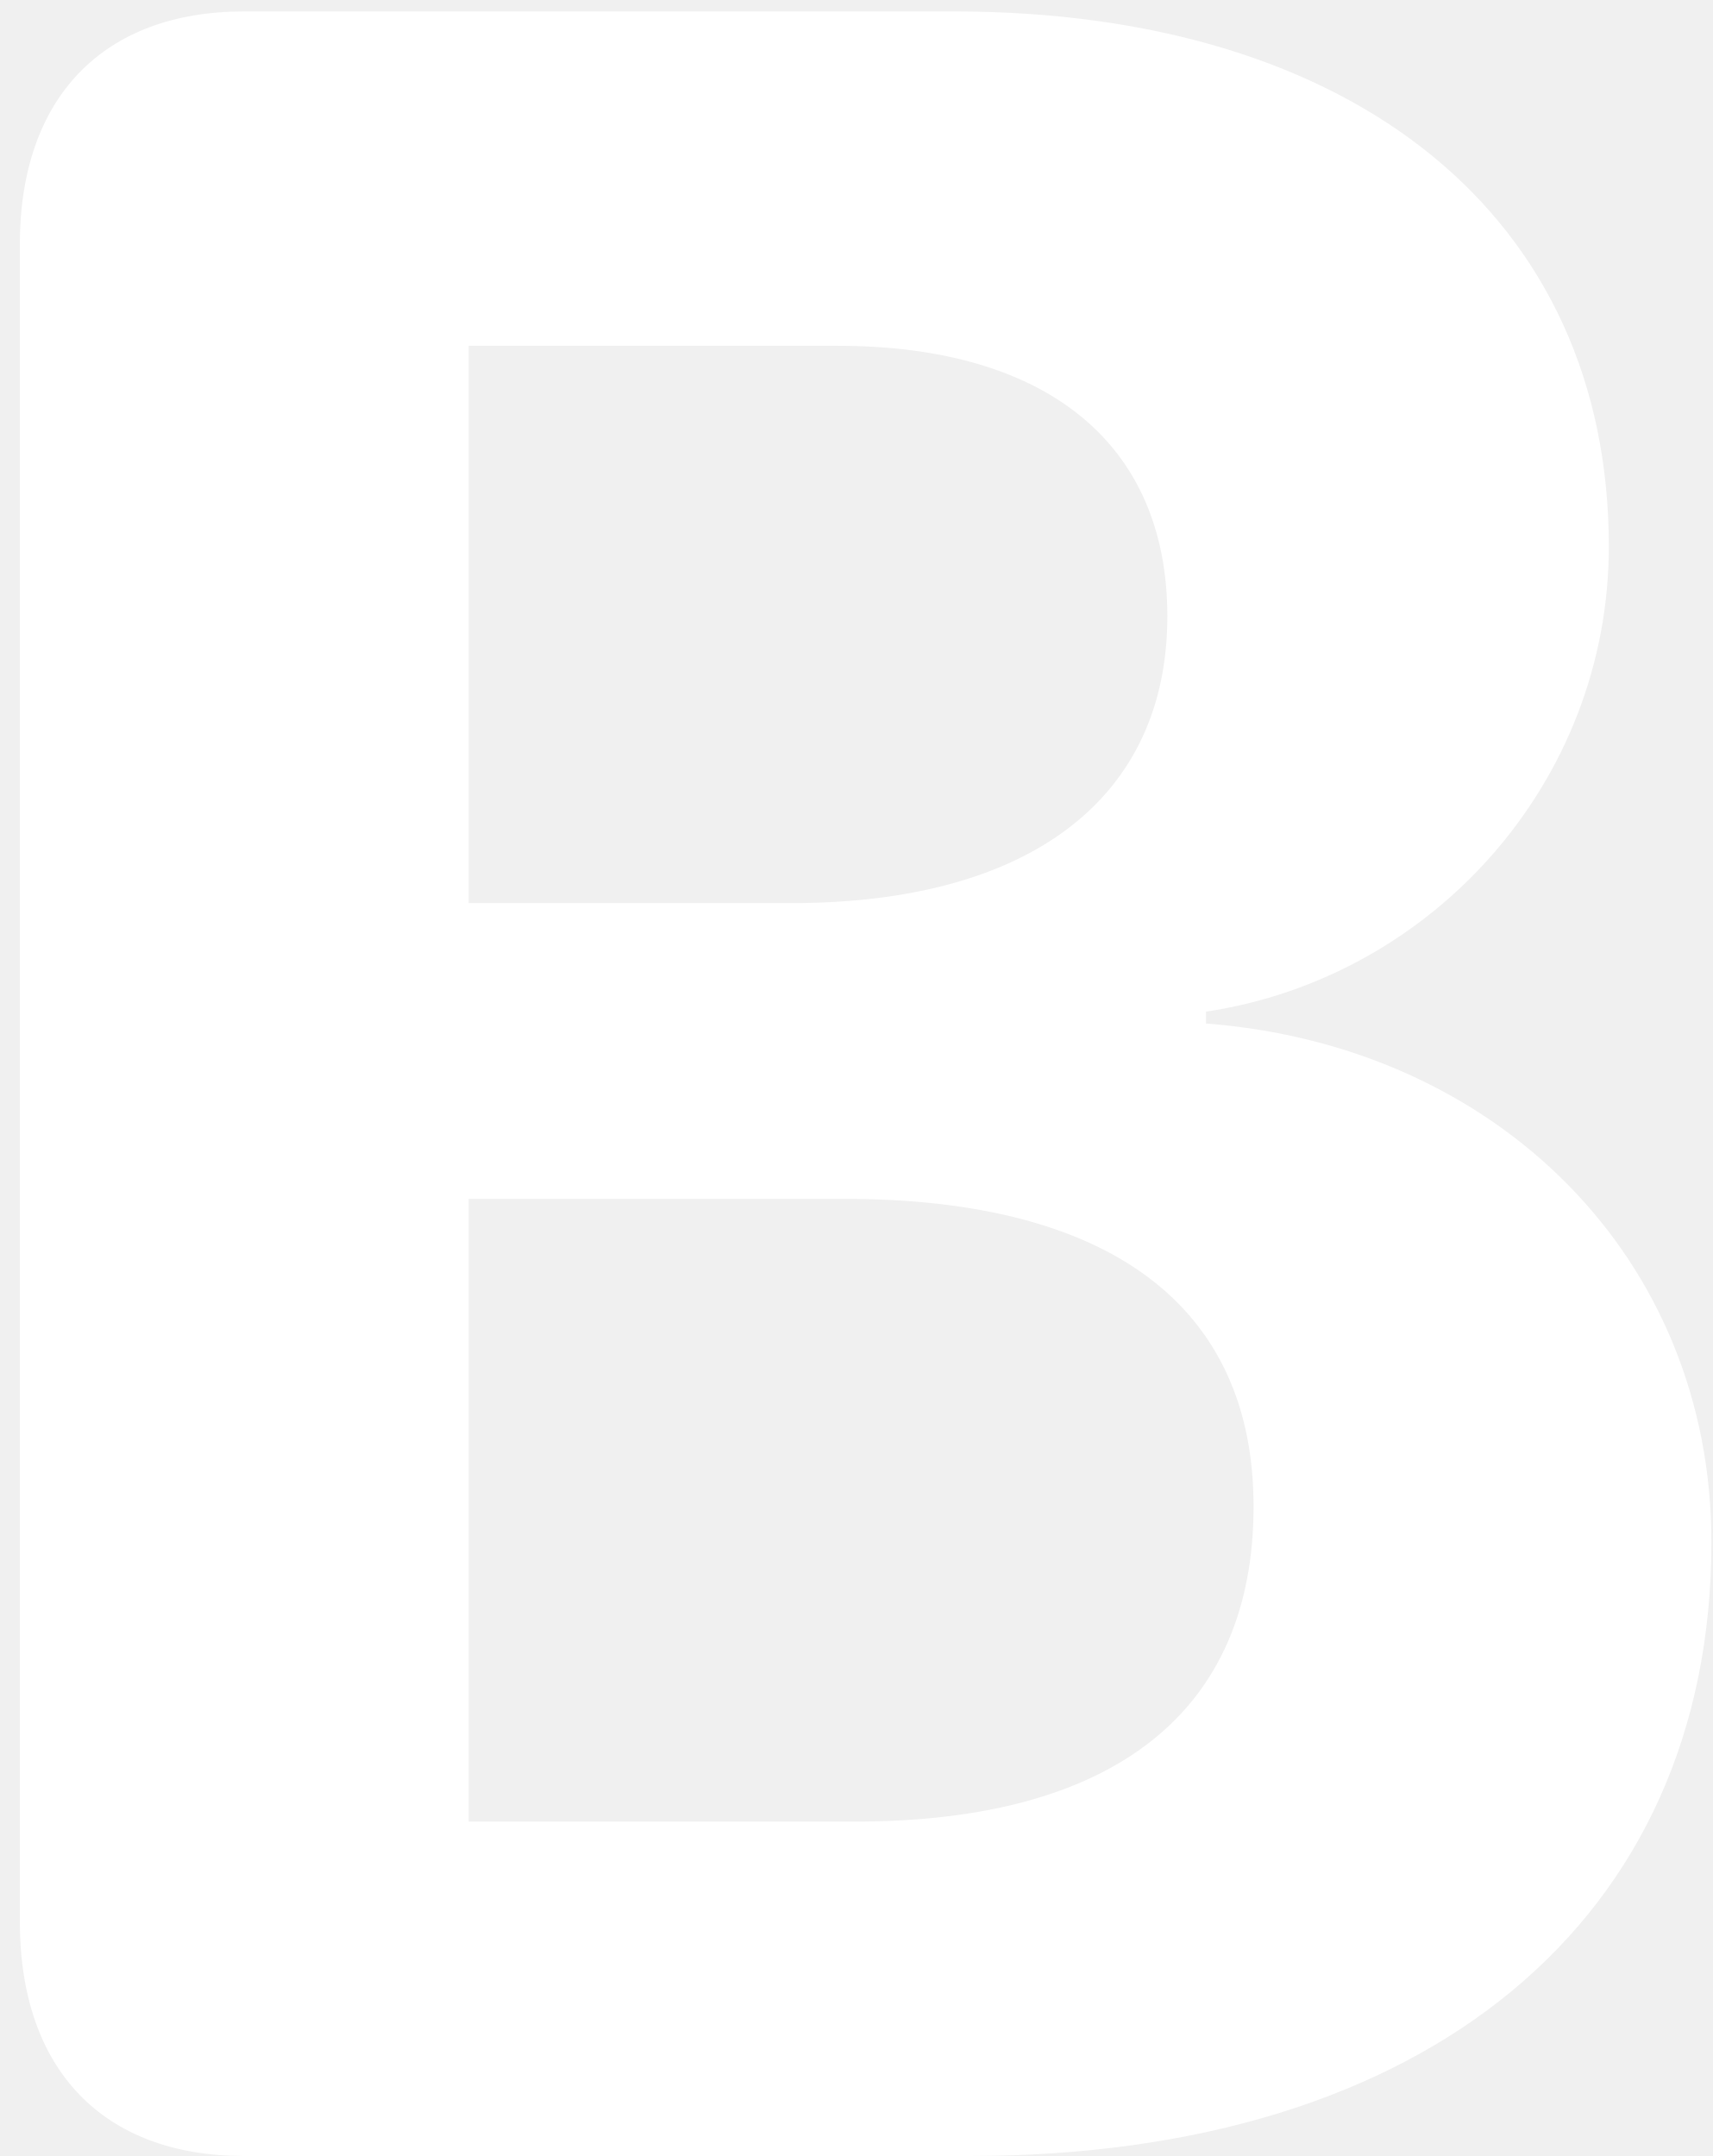
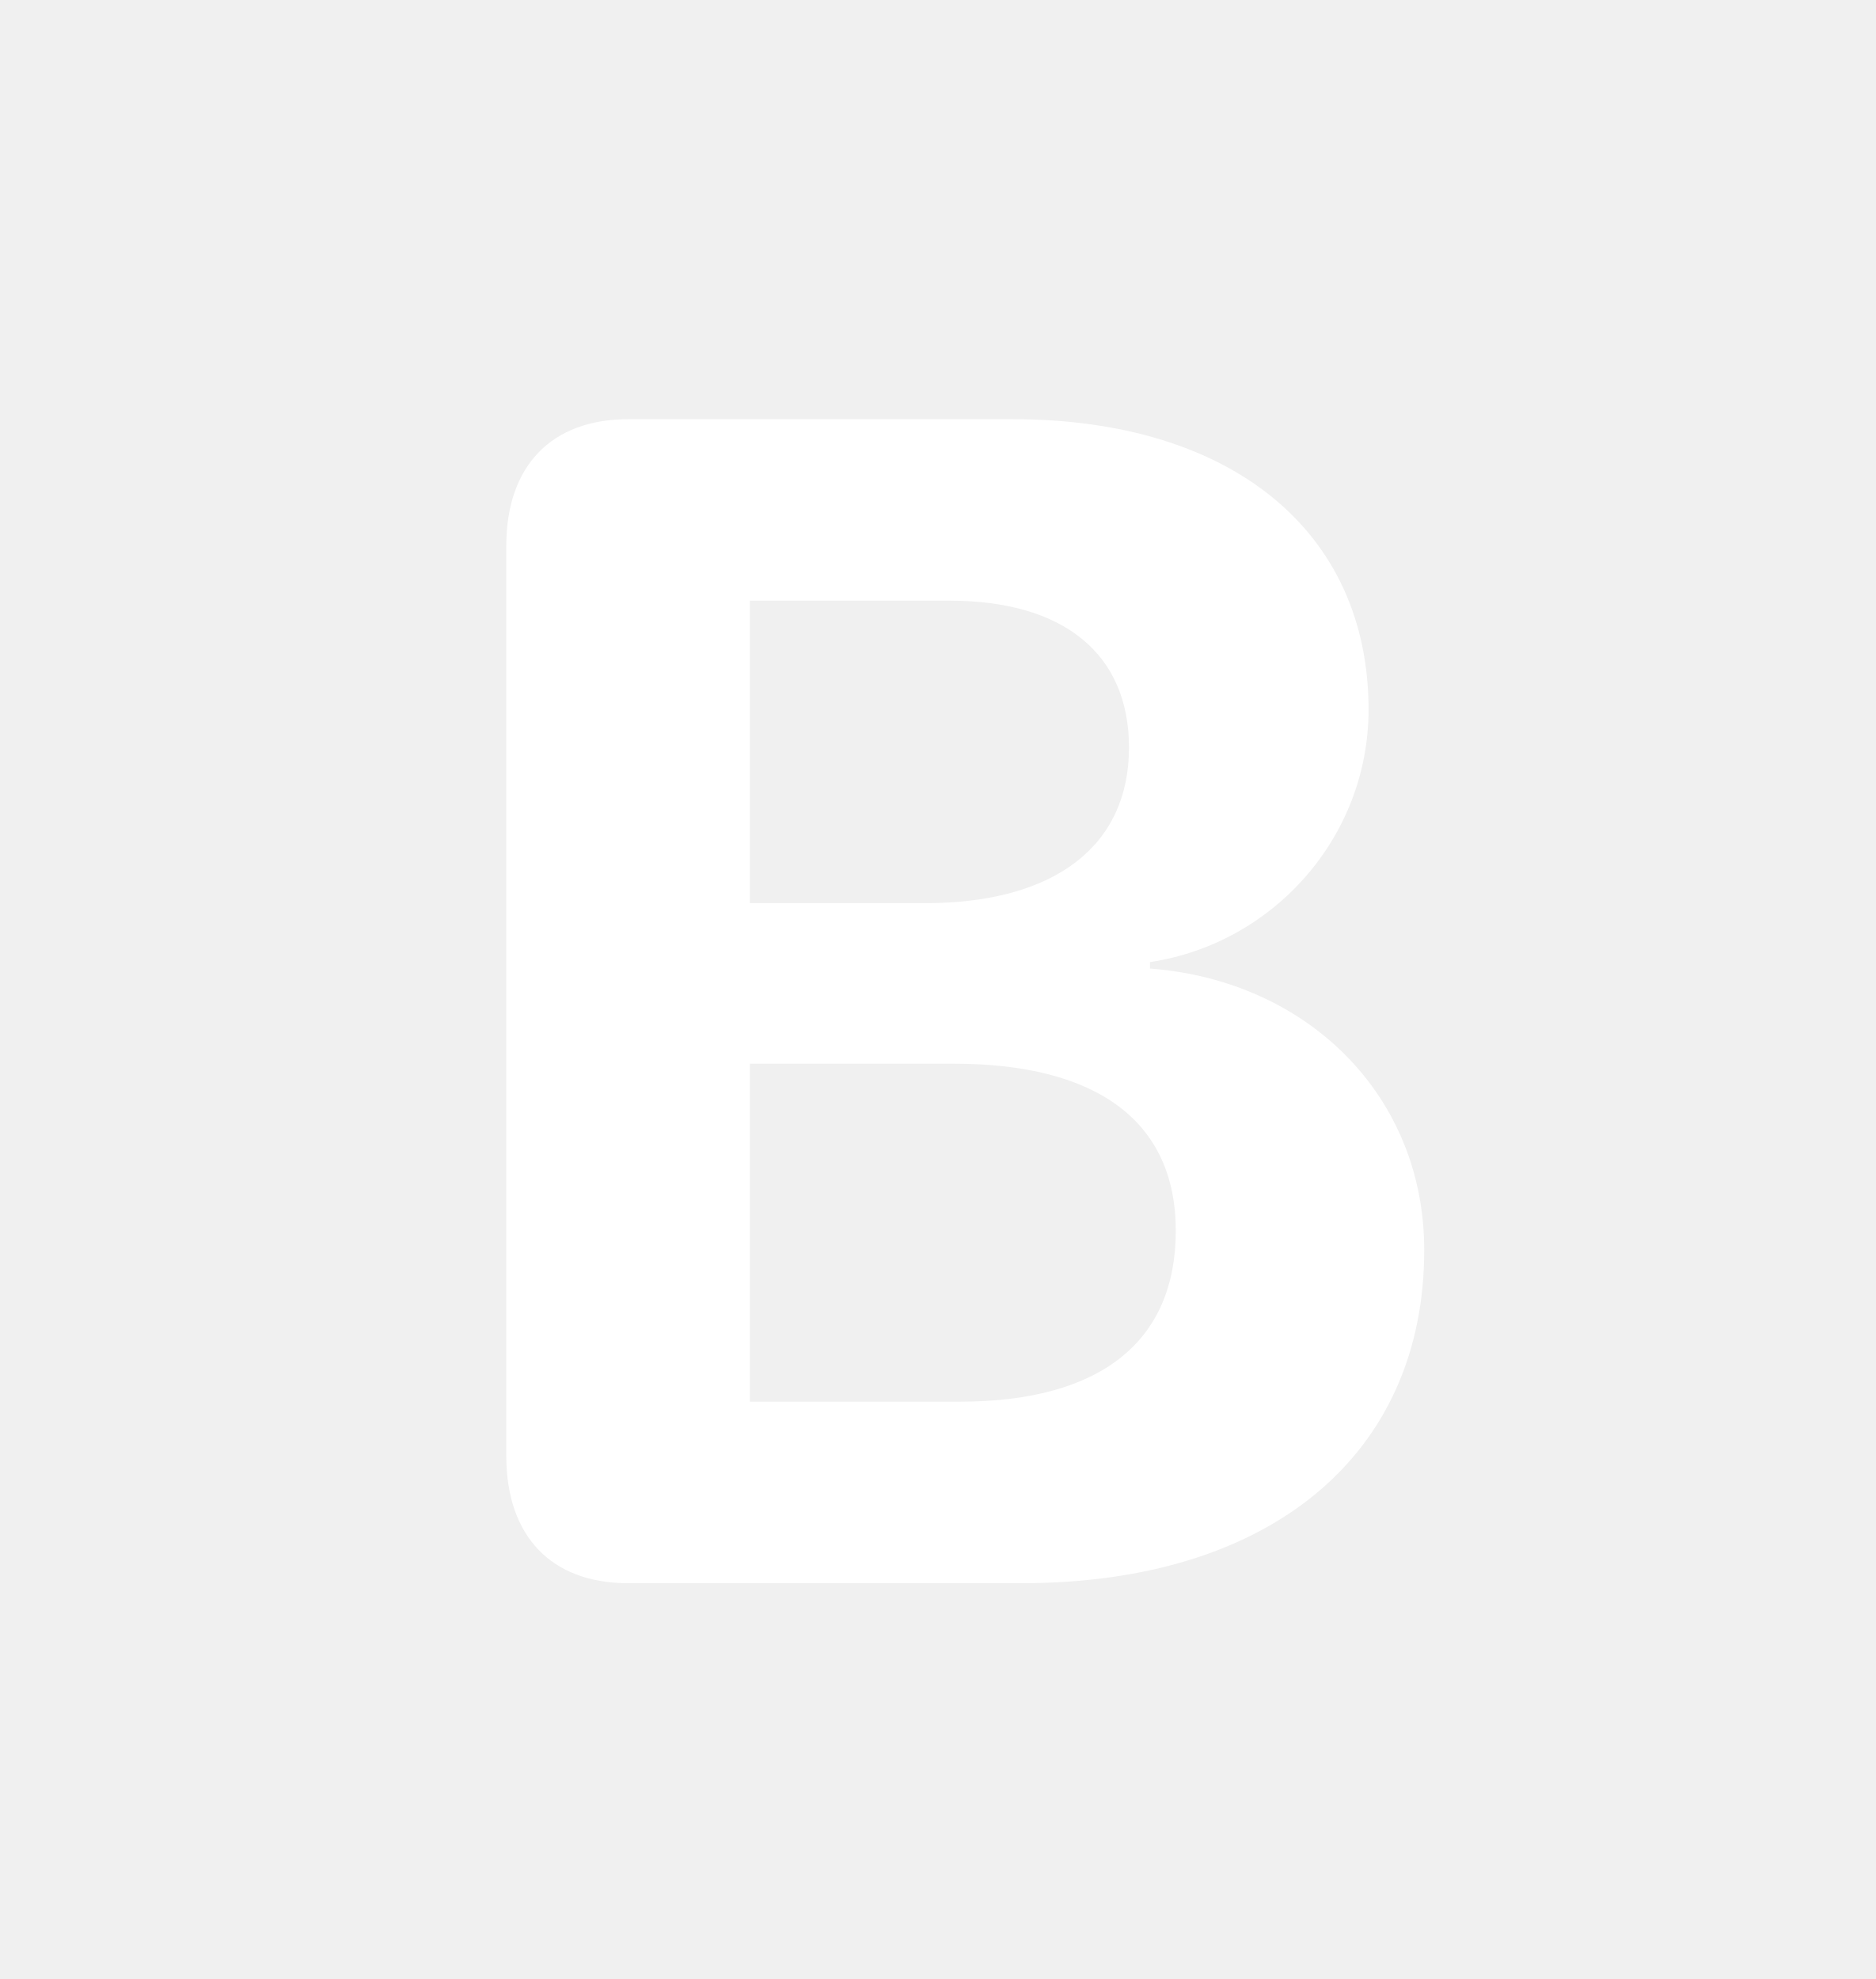
- <svg xmlns="http://www.w3.org/2000/svg" fill="none" height="68" viewBox="0 0 54 68" width="54">
-   <path d="m7.703 68c-4.453 0-7.078-2.719-7.078-7.406v-52.875c0-4.641 2.625-7.359 7.078-7.359h22.359c12.703 0 20.672 6.516 20.672 16.875 0 7.406-5.531 13.594-12.703 14.672v.375c9.188.703 15.938 7.406 15.938 16.359 0 11.906-8.953 19.359-23.391 19.359zm7.078-39.516h10.172c7.547 0 11.859-3.328 11.859-9.047 0-5.438-3.797-8.531-10.406-8.531h-11.625zm0 28.969h12.188c8.156 0 12.562-3.469 12.562-9.938 0-6.328-4.547-9.703-12.891-9.703h-11.859z" fill="#fff" />
+ <svg xmlns="http://www.w3.org/2000/svg" fill="none" height="115" viewBox="0 0 109 115" width="109">
+   <path d="m36.5 92c-4.453 0-7.078-2.719-7.078-7.406v-52.875c0-4.641 2.625-7.359 7.078-7.359h22.359c12.703 0 20.672 6.516 20.672 16.875 0 7.406-5.531 13.594-12.703 14.672v.375c9.188.703 15.938 7.406 15.938 16.359 0 11.906-8.953 19.359-23.391 19.359zm7.078-39.516h10.172c7.547 0 11.859-3.328 11.859-9.047 0-5.438-3.797-8.531-10.406-8.531h-11.625zm0 28.969h12.188c8.156 0 12.562-3.469 12.562-9.938 0-6.328-4.547-9.703-12.891-9.703h-11.859z" fill="#fff" />
</svg>
